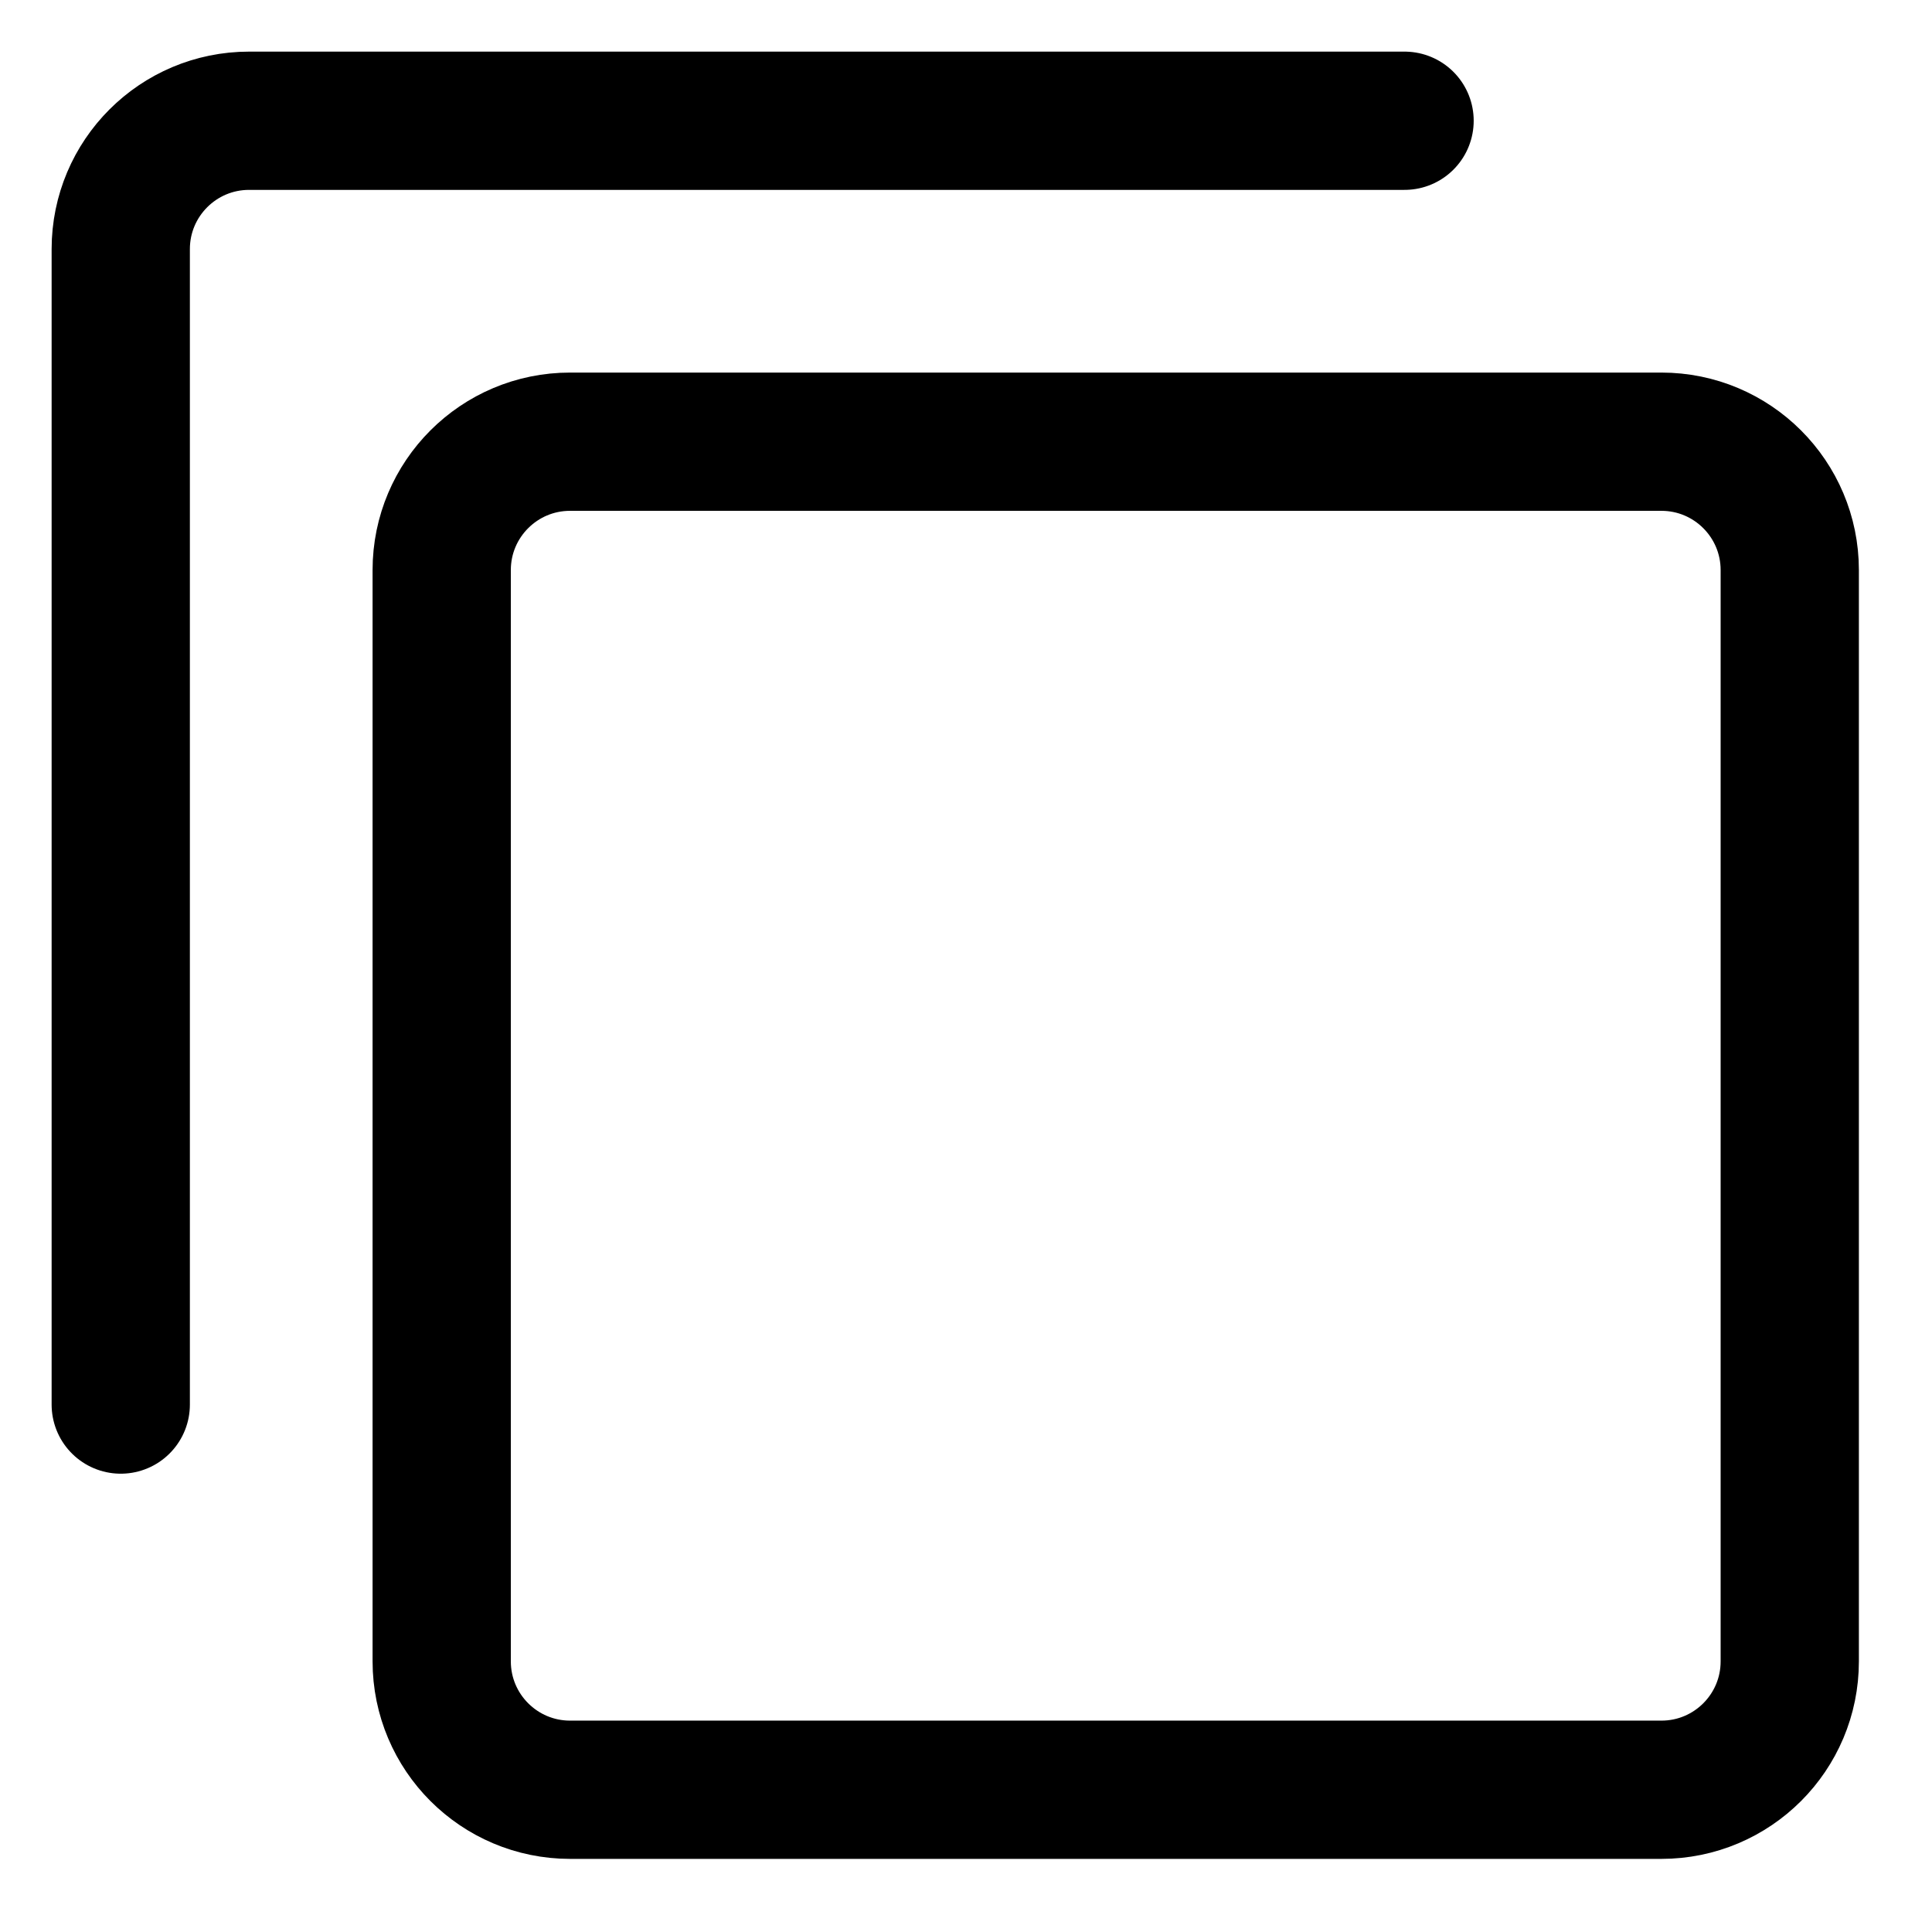
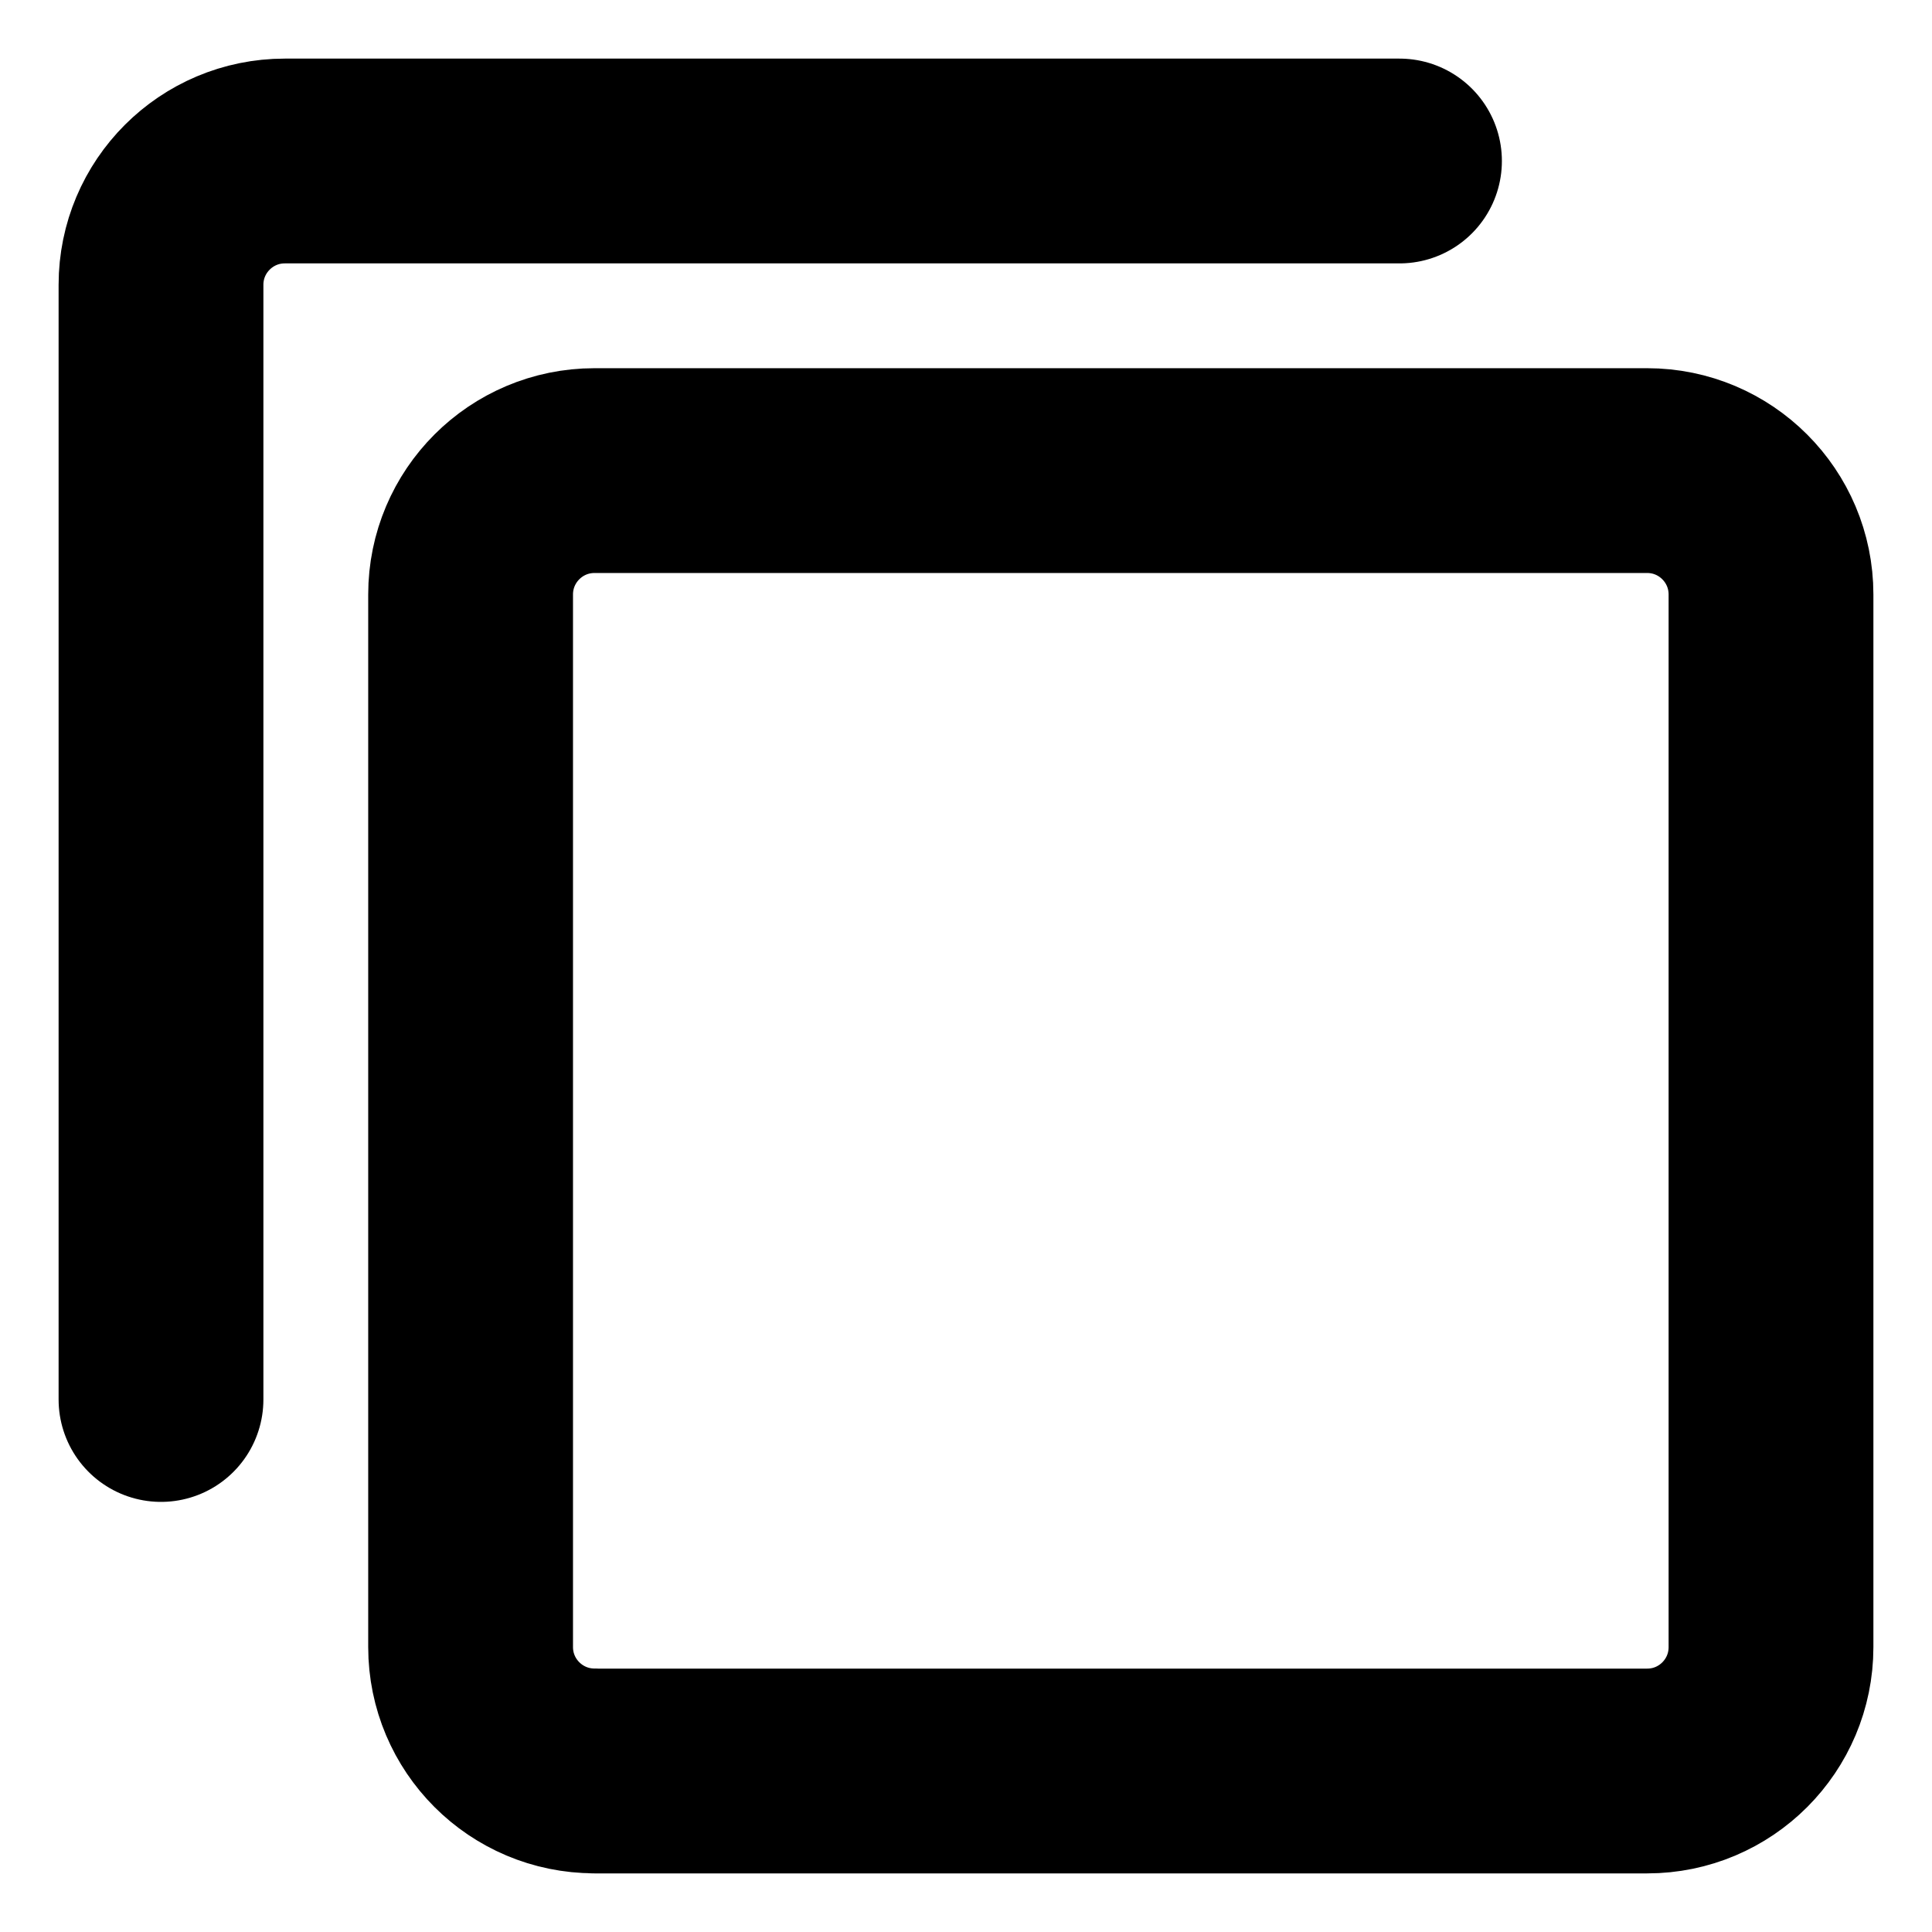
- <svg xmlns="http://www.w3.org/2000/svg" viewBox="0 0 32 32">
-   <g stroke-width="2.29" stroke="currentColor" fill="none" fill-rule="evenodd" stroke-linecap="round" stroke-linejoin="round">
-     <path d="M9.443 29.644h18.074a2.126 2.126 0 0 0 2.127-2.127V9.442a2.126 2.126 0 0 0-2.127-2.126H9.443a2.126 2.126 0 0 0-2.127 2.126v18.075c0 1.175.952 2.127 2.127 2.127Z" />
-     <path class="stroke-accent" d="M2 23.264V4.126A2.126 2.126 0 0 1 4.126 2h19.138" />
+ <svg xmlns="http://www.w3.org/2000/svg" viewBox="0 0 24 24">
+   <g stroke-width="2.544" fill="none" fill-rule="evenodd" stroke-linecap="round" stroke-linejoin="round">
+     <path d="M7.385 22h13.077c.85 0 1.538-.689 1.538-1.539V7.385c0-.85-.689-1.539-1.538-1.539H7.385c-.85 0-1.539.689-1.539 1.539V20.46c0 .85.689 1.539 1.539 1.539Z" stroke="currentColor" />
+     <path d="M2 17.385V3.538A1.538 1.538 0 0 1 3.538 2h13.847" stroke="currentColor" class="stroke-accent" />
  </g>
</svg>
